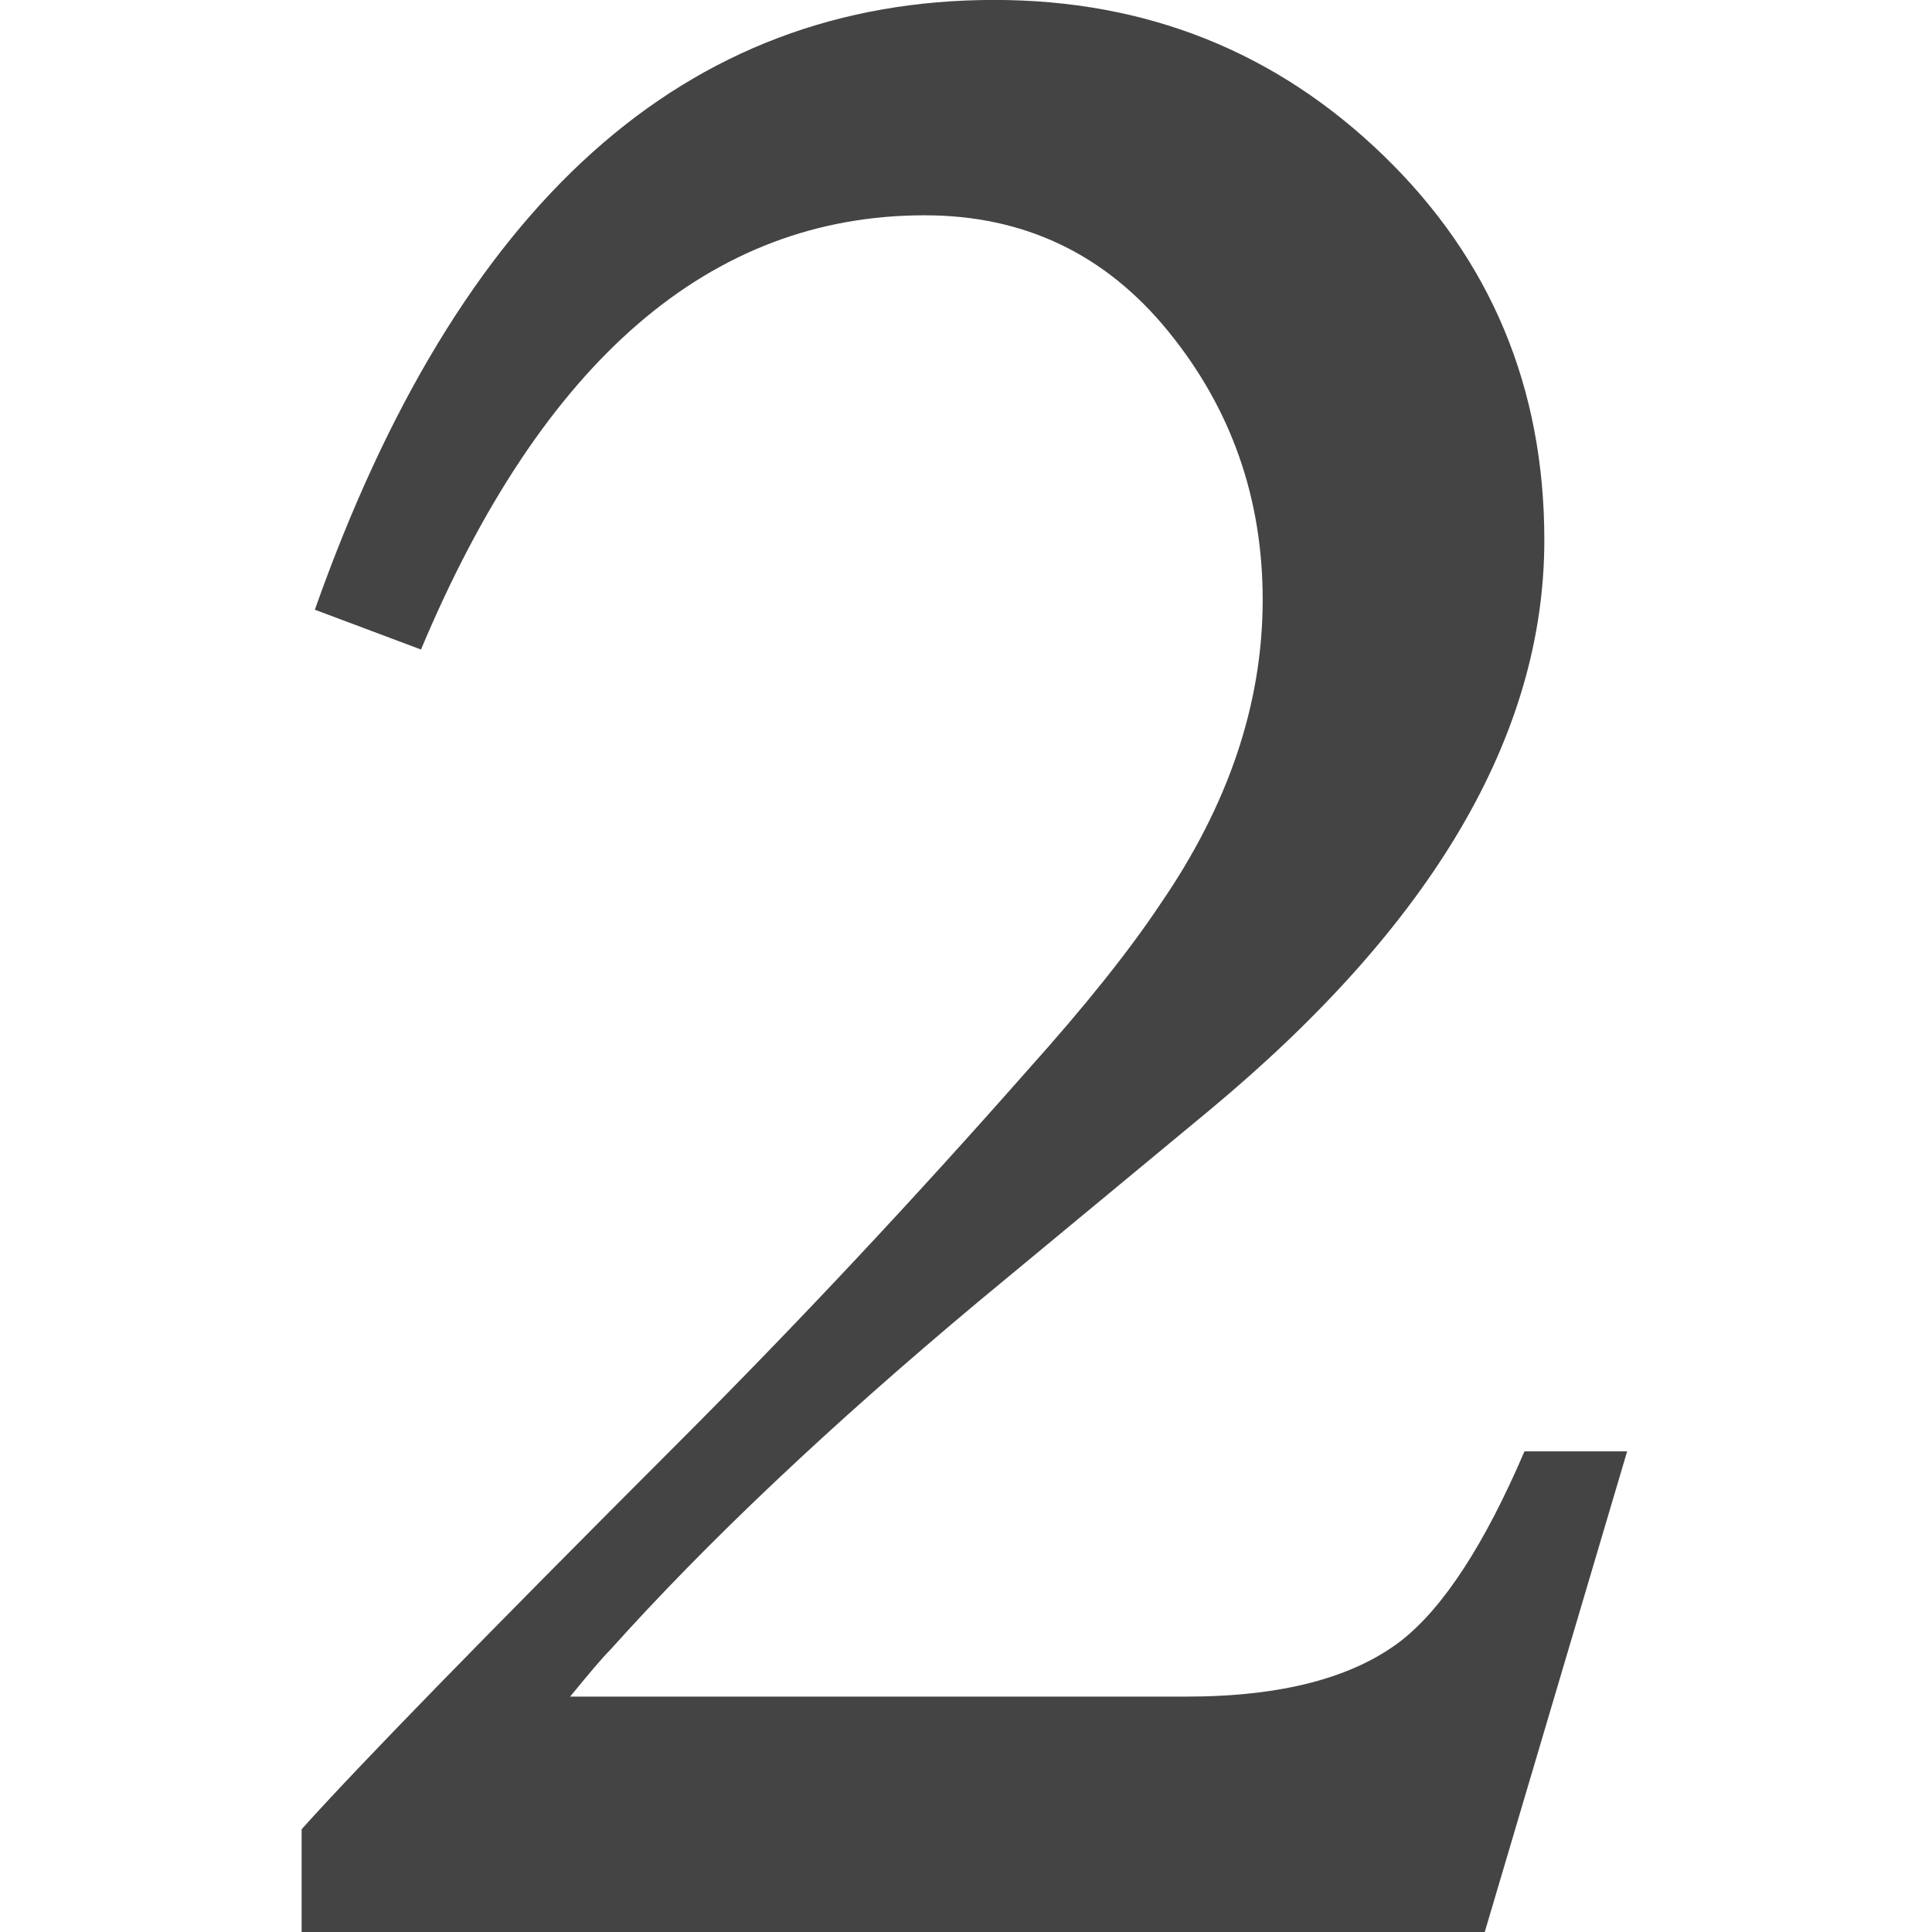
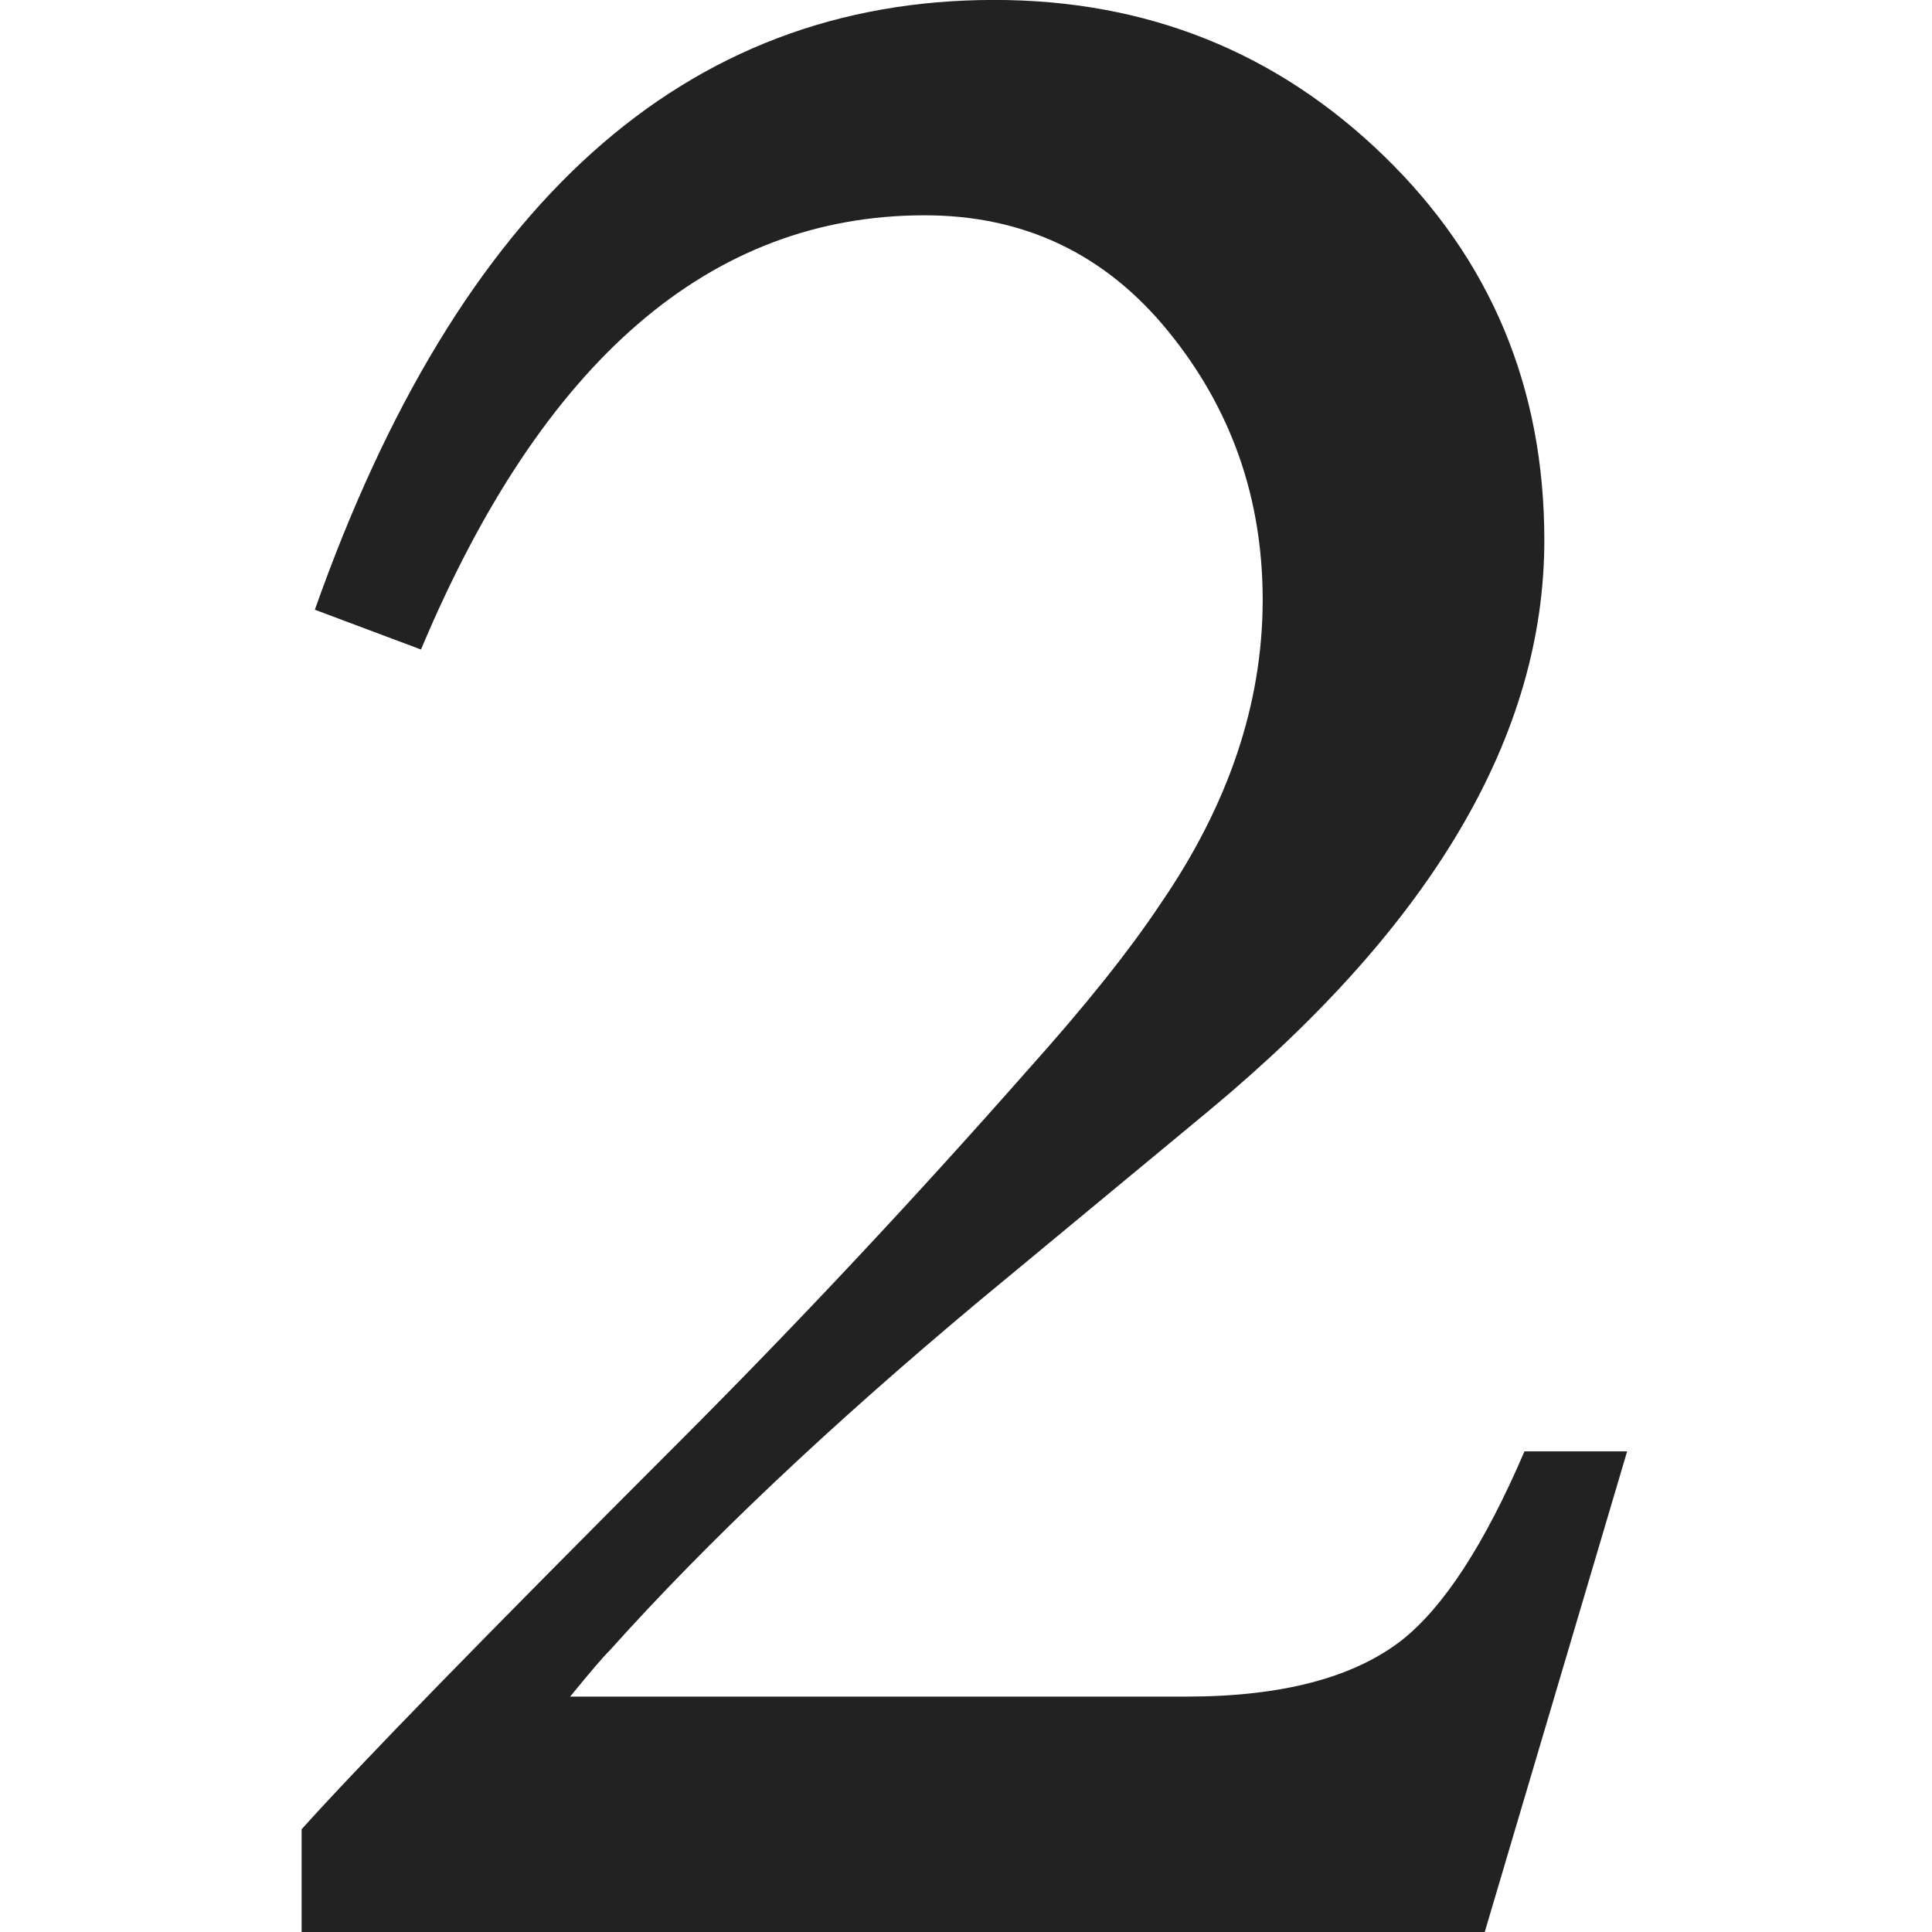
<svg xmlns="http://www.w3.org/2000/svg" version="1.1" width="32" height="32" viewBox="0 0 32 32">
-   <path fill="#444" d="M26.95 24.041l-2.358 7.959h-19.596v-1.702c0.952-1.061 3.038-3.2 6.258-6.421 1.94-1.941 3.86-3.989 5.763-6.148 0.951-1.060 1.684-1.977 2.195-2.745 1.134-1.646 1.702-3.328 1.702-5.050 0-1.682-0.52-3.165-1.563-4.445-1.043-1.282-2.388-1.923-4.036-1.923-3.548 0-6.329 2.399-8.342 7.192l-1.758-0.659c2.379-6.732 6.128-10.1 11.252-10.1 2.525 0 4.675 0.86 6.45 2.579s2.662 3.842 2.662 6.368c0 3.221-1.847 6.367-5.543 9.44l-3.842 3.182c-2.452 2.051-4.485 3.972-6.092 5.765-0.112 0.109-0.33 0.366-0.659 0.768h10.208c1.573 0 2.763-0.31 3.567-0.934 0.694-0.549 1.374-1.592 2.032-3.128h1.7z" />
+   <path fill="#222" d="M26.95 24.041l-2.358 7.959h-19.596v-1.702c0.952-1.061 3.038-3.2 6.258-6.421 1.94-1.941 3.86-3.989 5.763-6.148 0.951-1.060 1.684-1.977 2.195-2.745 1.134-1.646 1.702-3.328 1.702-5.050 0-1.682-0.52-3.165-1.563-4.445-1.043-1.282-2.388-1.923-4.036-1.923-3.548 0-6.329 2.399-8.342 7.192l-1.758-0.659c2.379-6.732 6.128-10.1 11.252-10.1 2.525 0 4.675 0.86 6.45 2.579s2.662 3.842 2.662 6.368c0 3.221-1.847 6.367-5.543 9.44l-3.842 3.182c-2.452 2.051-4.485 3.972-6.092 5.765-0.112 0.109-0.33 0.366-0.659 0.768h10.208c1.573 0 2.763-0.31 3.567-0.934 0.694-0.549 1.374-1.592 2.032-3.128h1.7z" />
</svg>
